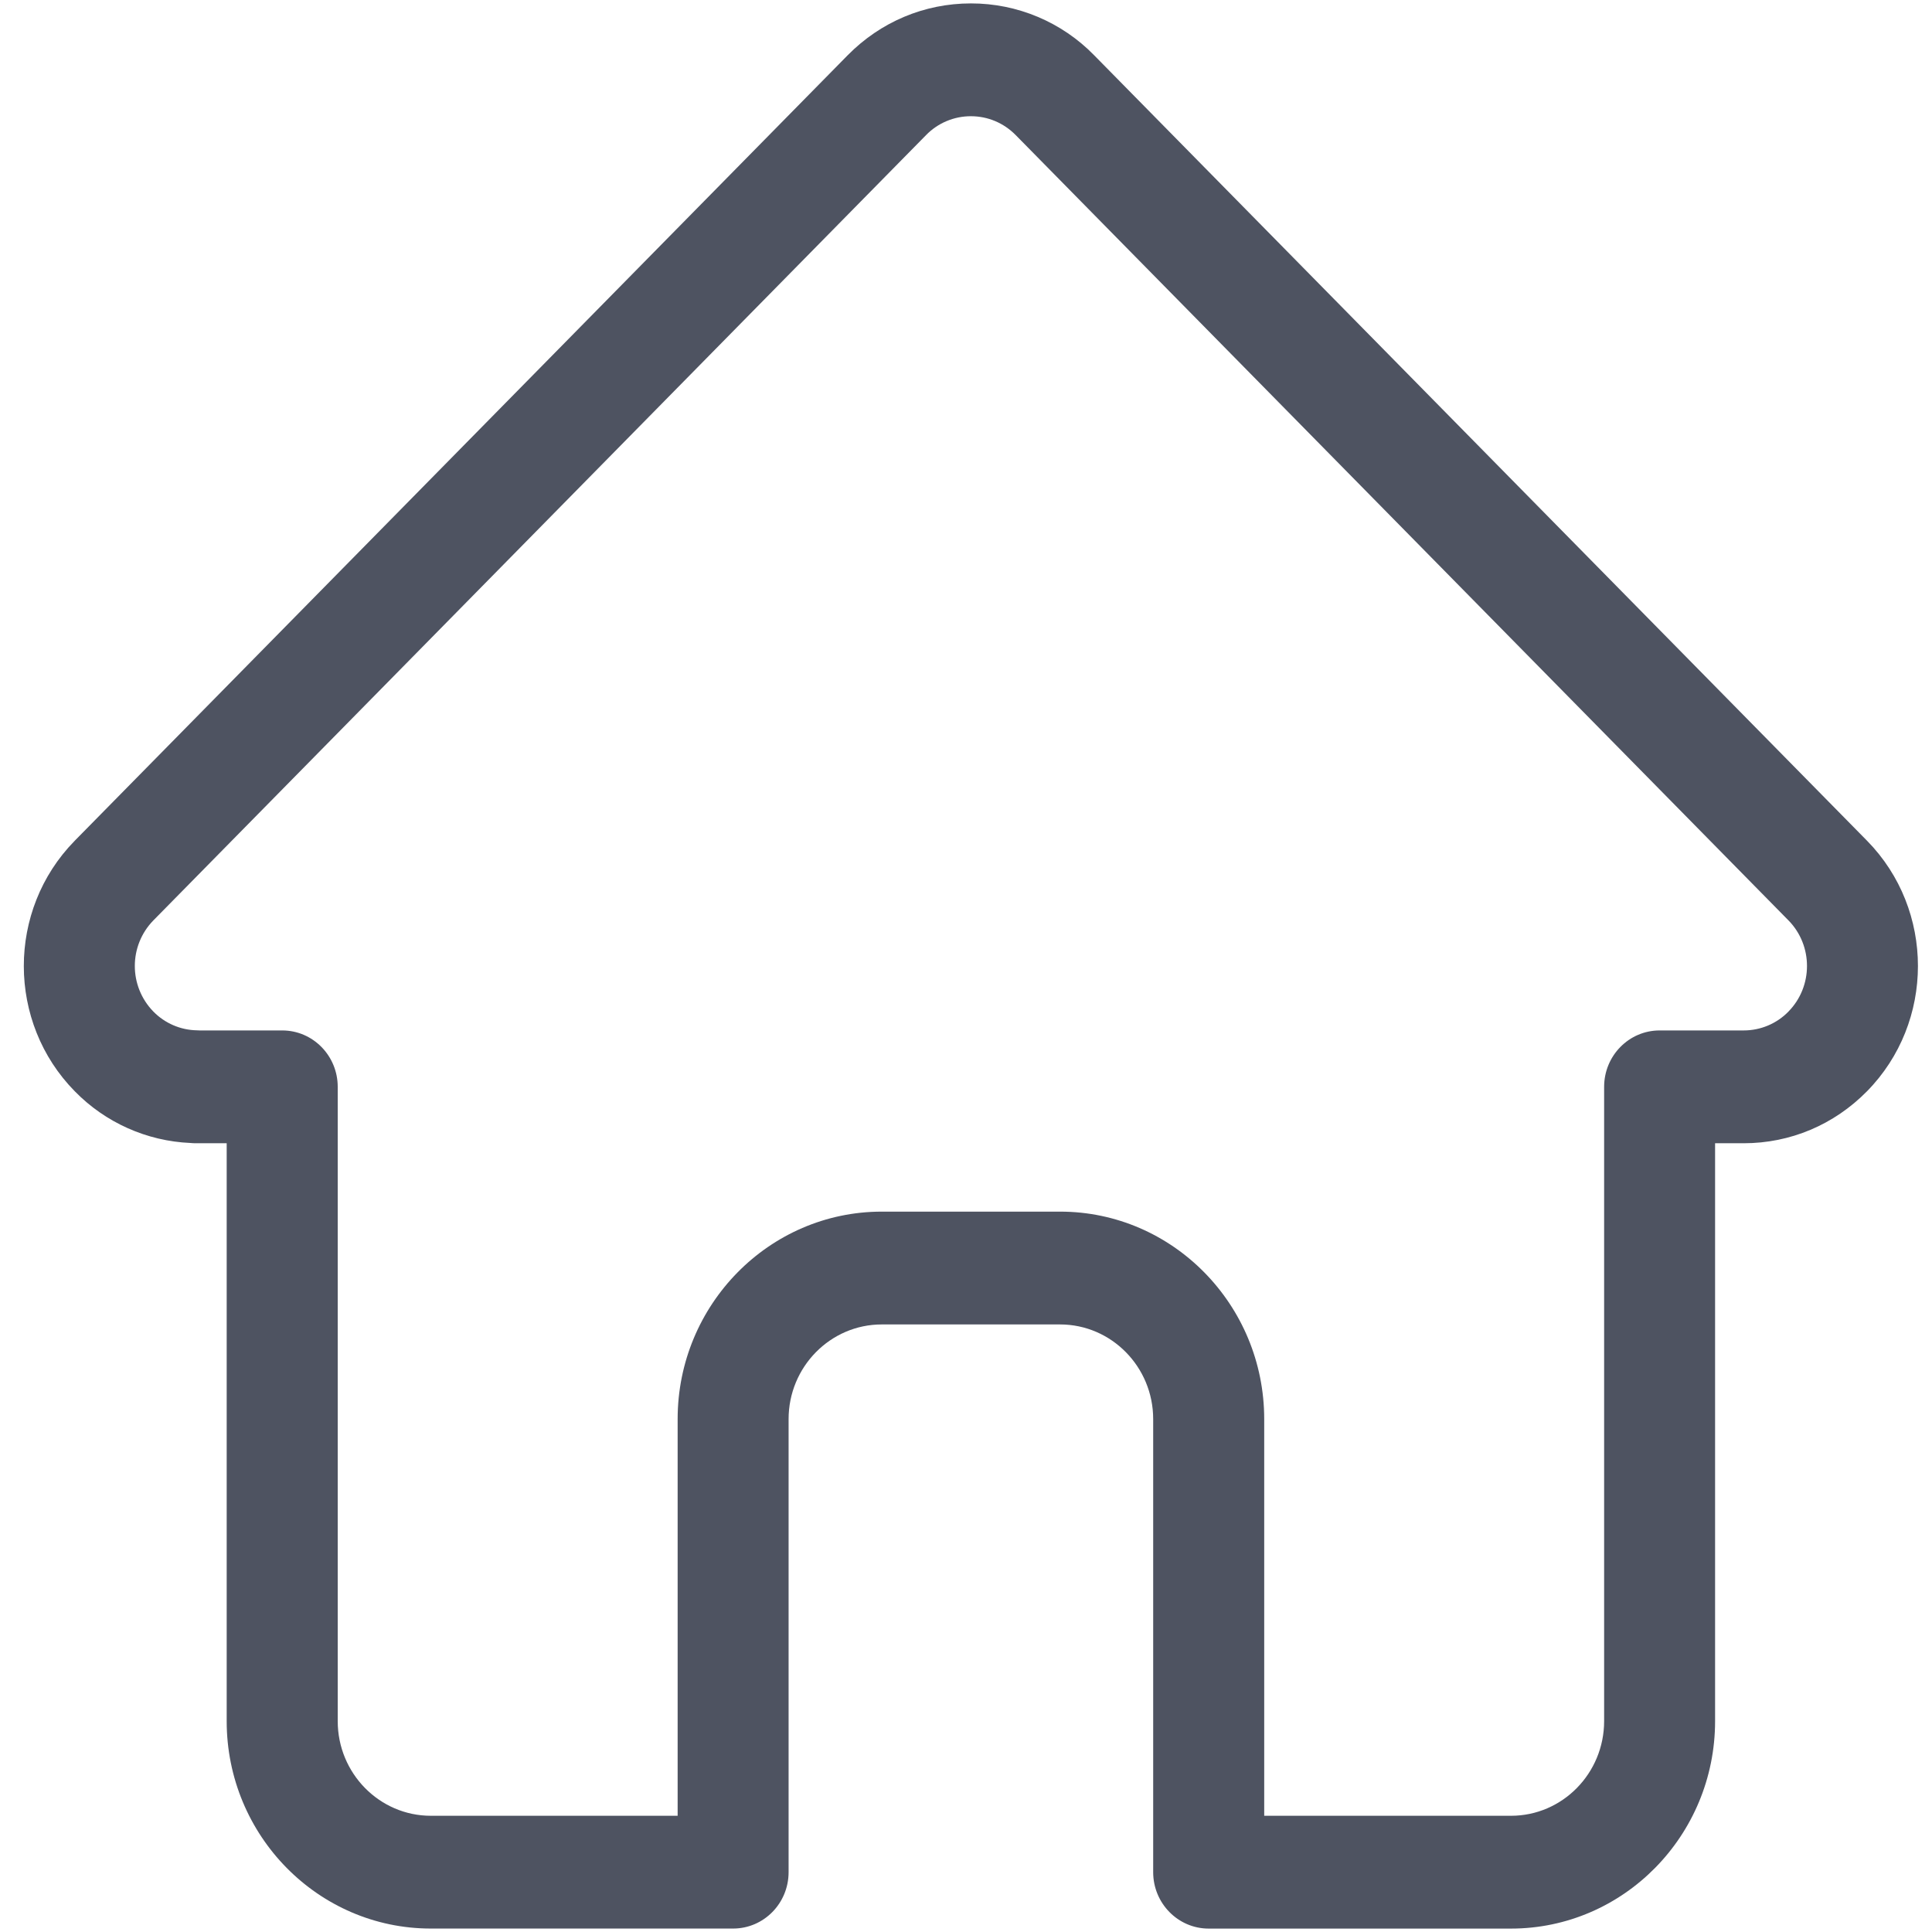
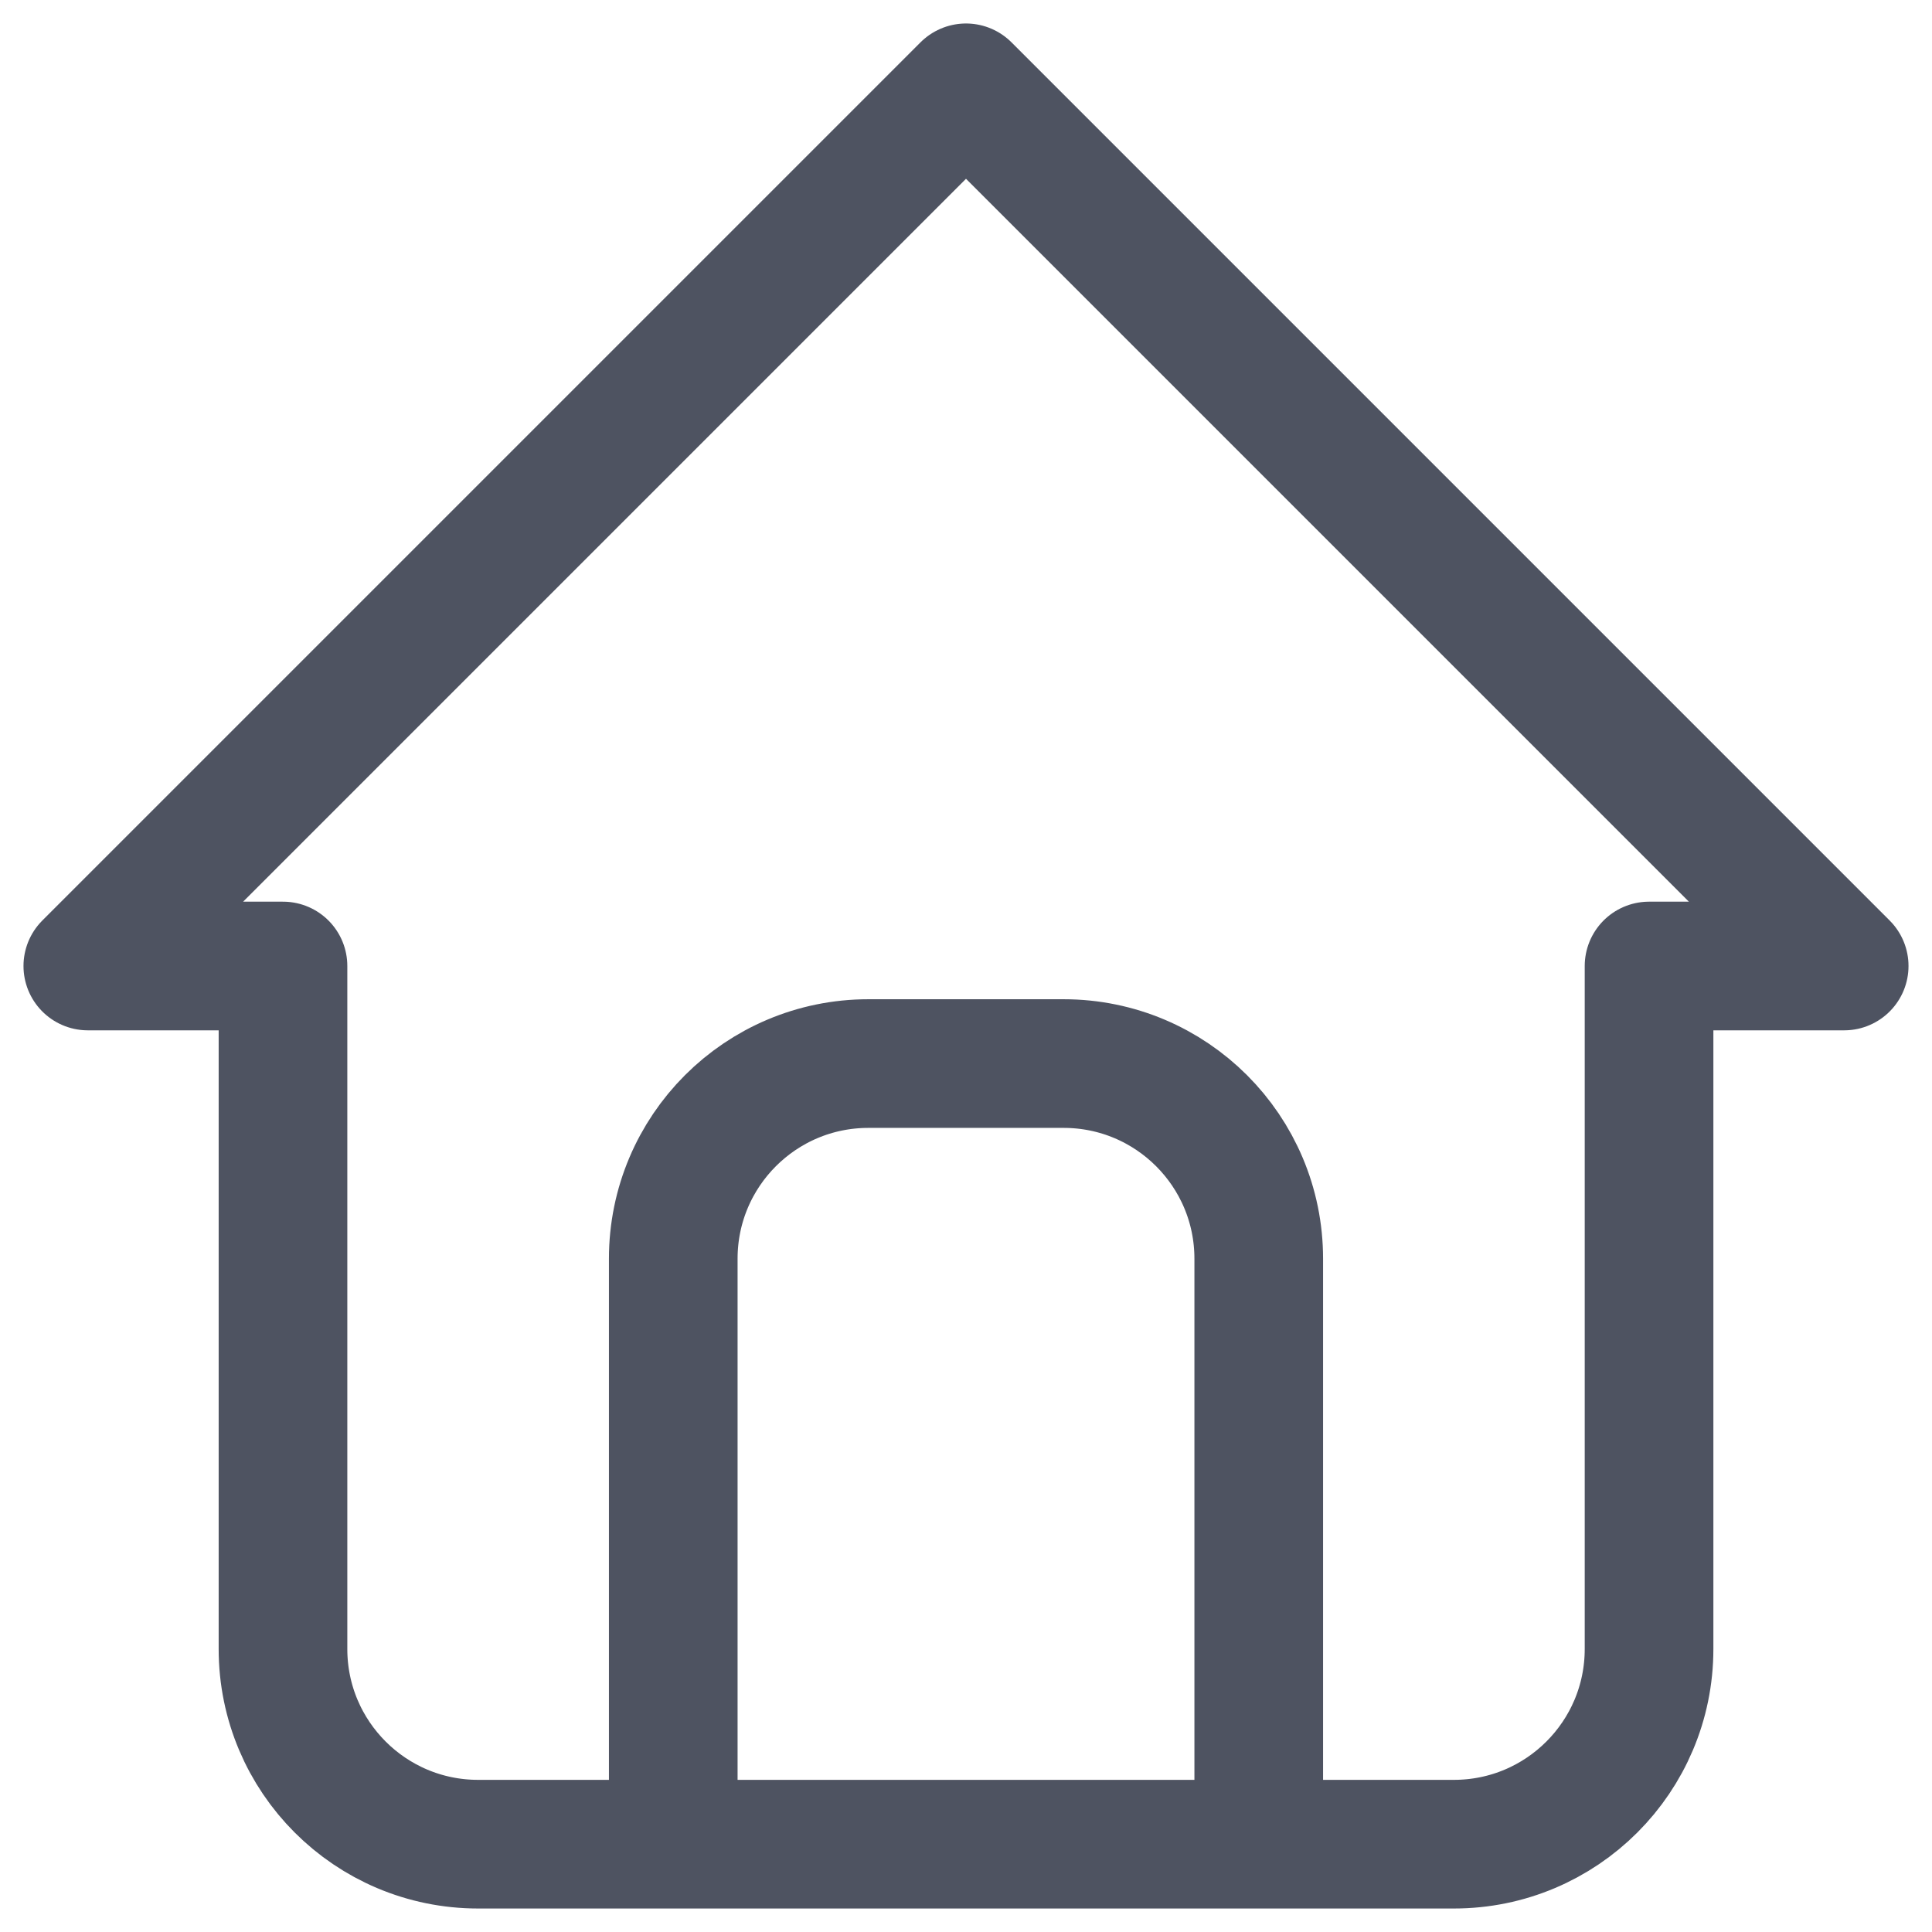
- <svg xmlns="http://www.w3.org/2000/svg" width="51" height="51" fill="none">
-   <path d="m49.286 22.194-.004-.004L28.884 1.46A4.535 4.535 0 0 0 25.63.09c-1.23 0-2.385.487-3.255 1.37L1.986 22.18a1.49 1.49 0 0 0-.02.021c-1.786 1.825-1.783 4.786.009 6.607a4.543 4.543 0 0 0 3.054 1.364c.047.005.095.007.142.007h.813v15.255c0 3.02 2.417 5.475 5.388 5.475h7.98c.81 0 1.465-.666 1.465-1.489V37.46c0-1.377 1.103-2.498 2.459-2.498h4.707c1.355 0 2.458 1.12 2.458 2.498v11.96c0 .822.656 1.49 1.465 1.49h7.98c2.971 0 5.388-2.457 5.388-5.476V30.179h.754c1.23 0 2.385-.487 3.255-1.371 1.794-1.823 1.794-4.79.003-6.614Zm-2.075 4.509a1.65 1.65 0 0 1-1.183.498H43.81c-.809 0-1.465.667-1.465 1.489v16.744c0 1.377-1.102 2.498-2.458 2.498h-6.515V37.46c0-3.019-2.417-5.476-5.388-5.476h-4.707c-2.971 0-5.389 2.457-5.389 5.476v10.472h-6.515c-1.355 0-2.458-1.12-2.458-2.498V28.69c0-.822-.656-1.489-1.465-1.489H5.27a1.412 1.412 0 0 0-.07-.003 1.648 1.648 0 0 1-1.152-.496 1.723 1.723 0 0 1 0-2.405v-.001l.002-.001L24.446 3.566a1.647 1.647 0 0 1 1.183-.498c.447 0 .867.177 1.183.498L47.205 24.29l.01.01c.648.664.647 1.74-.004 2.402Z" fill="#4E5361" />
+ <svg xmlns="http://www.w3.org/2000/svg" width="44" height="44" fill="none">
+   <path d="M15.333 42V28.667a4.444 4.444 0 0 1 4.445-4.445h4.444a4.444 4.444 0 0 1 4.445 4.445V42M6.444 22H2L22 2l20 20h-4.444v15.556A4.445 4.445 0 0 1 33.11 42H10.89a4.445 4.445 0 0 1-4.445-4.444V22Z" stroke="#4E5361" stroke-width="2.93" stroke-linecap="round" stroke-linejoin="round" />
</svg>
